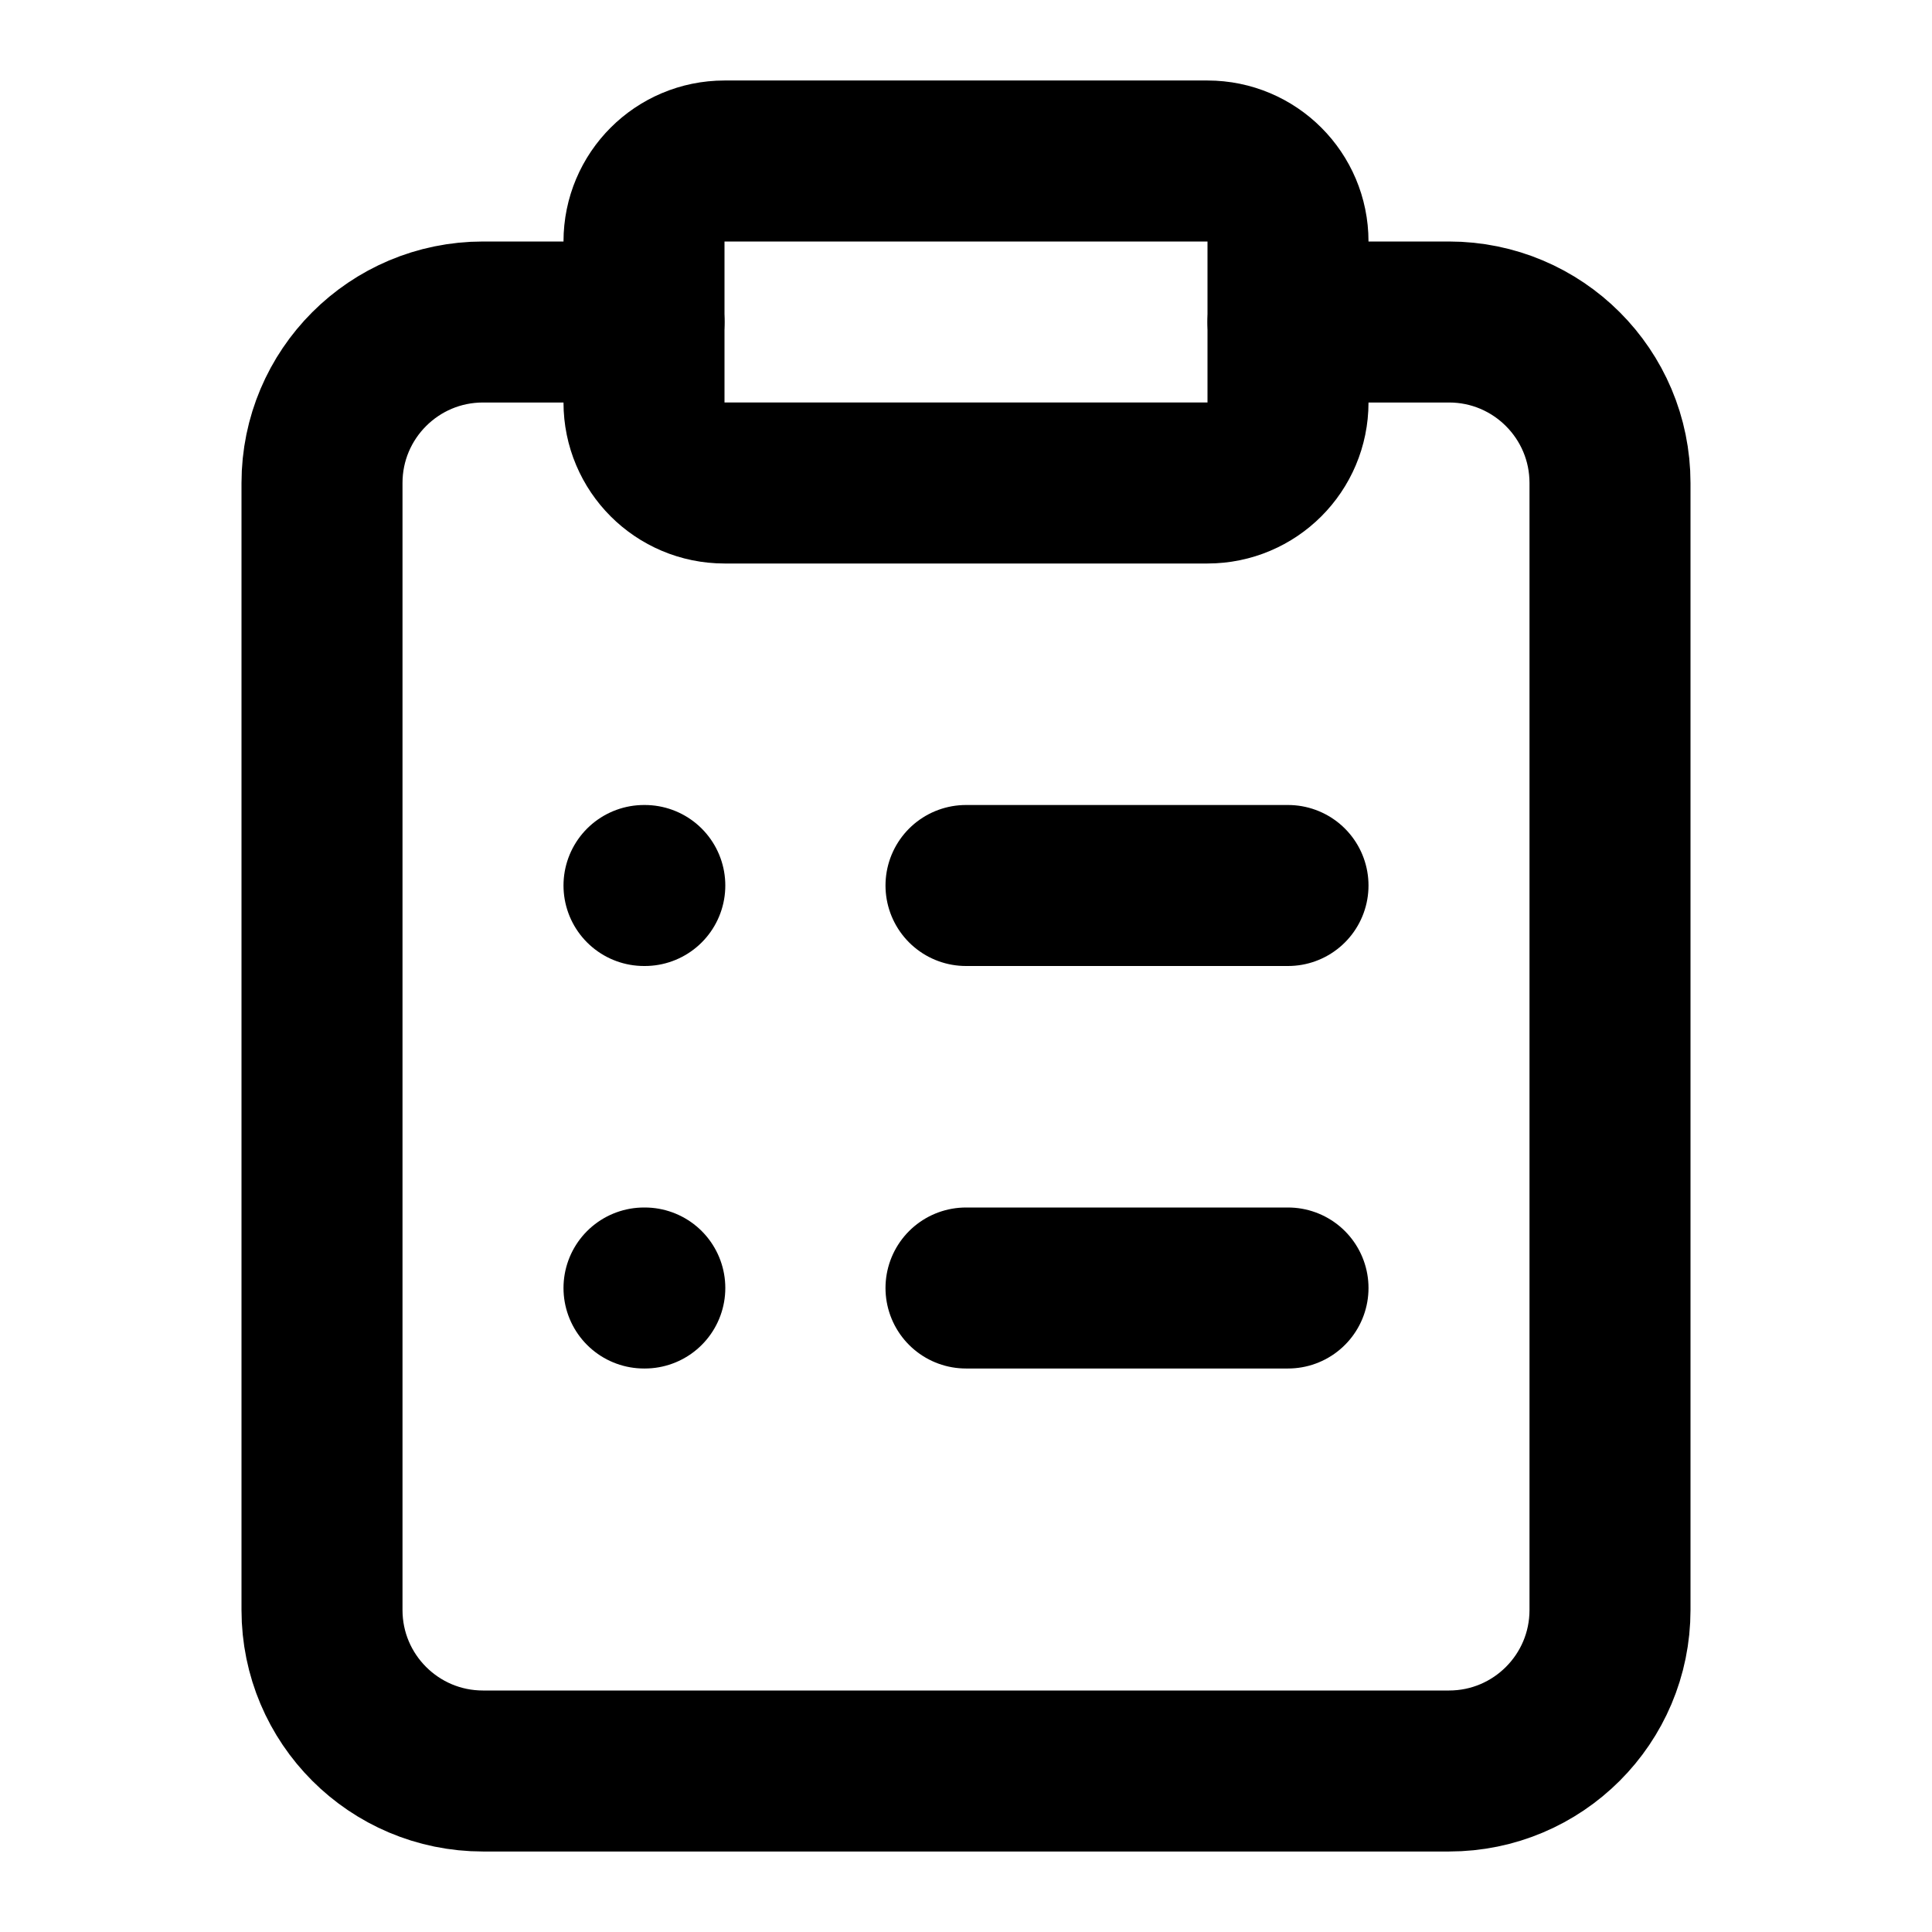
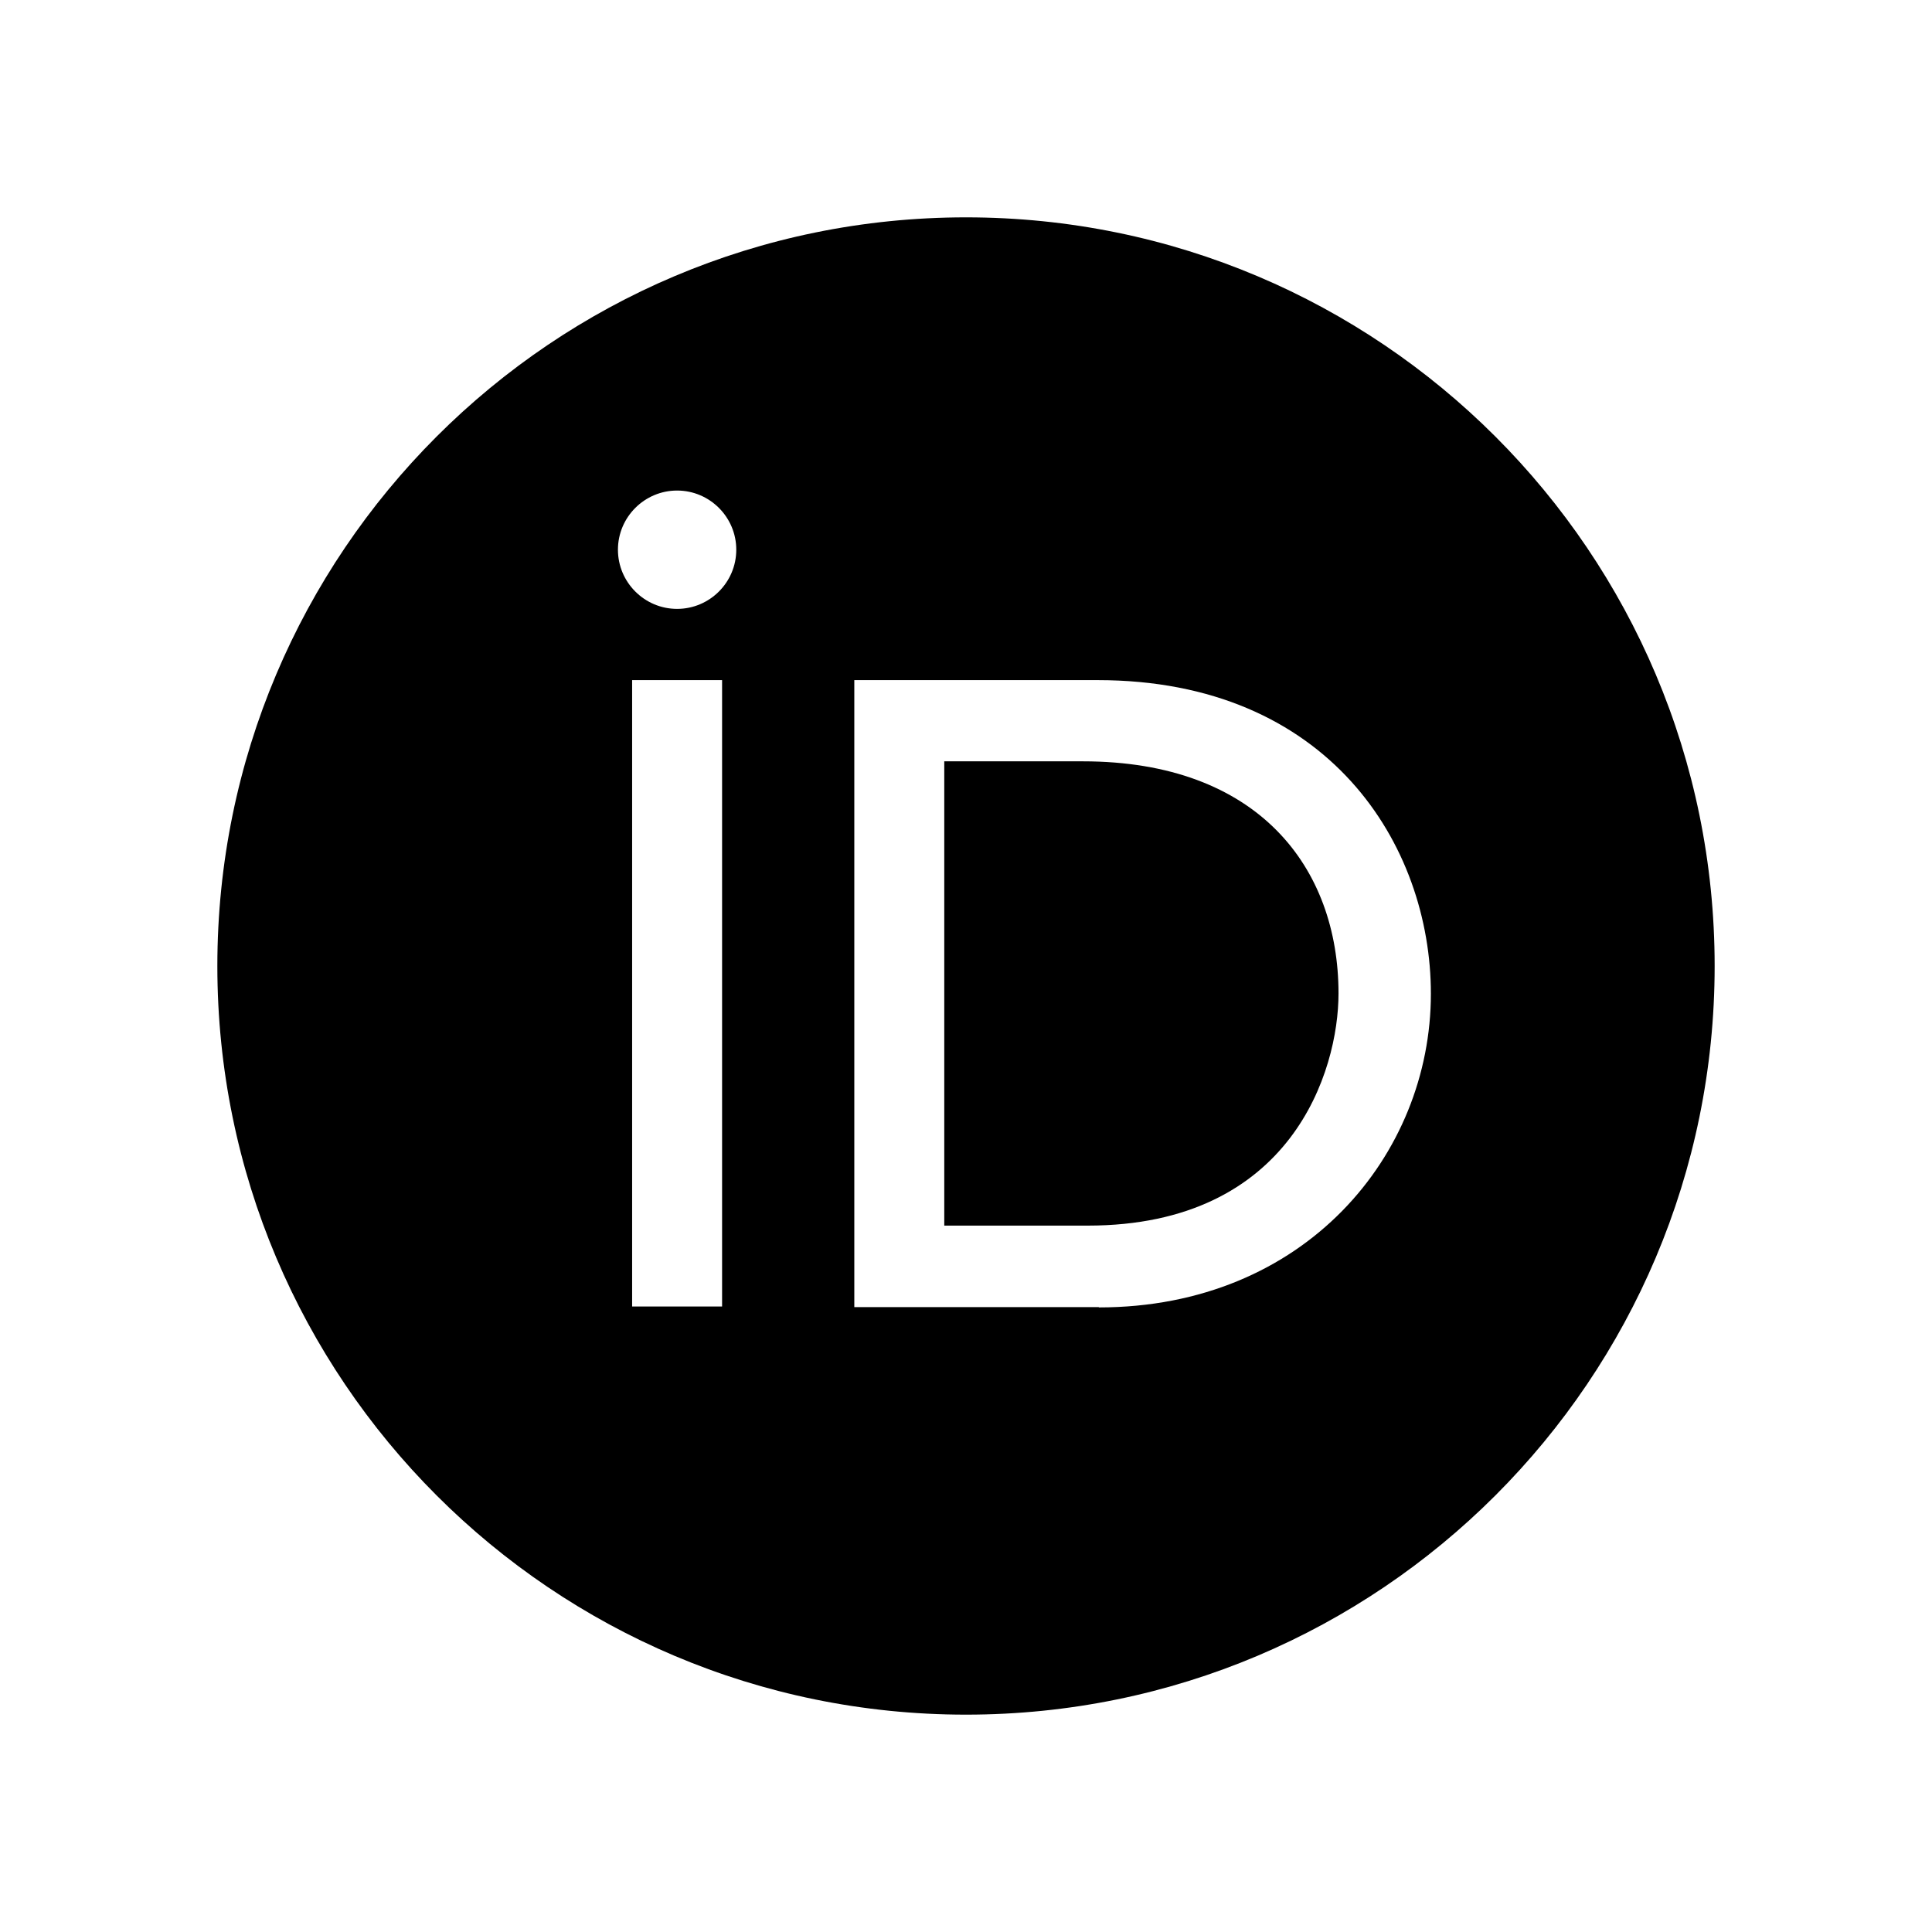
- <svg xmlns="http://www.w3.org/2000/svg" width="24" height="24" viewBox="0 0 24 24" fill="none" stroke="currentColor" stroke-width="2" stroke-linecap="round" stroke-linejoin="round">
-   <path d="M16 4h2a2 2 0 012 2v14a2 2 0 01-2 2H6a2 2 0 01-2-2V6a2 2 0 012-2h2" />
-   <rect x="8" y="2" width="8" height="4" rx="1" ry="1" />
-   <path d="M12 11h4" />
-   <path d="M12 16h4" />
-   <path d="M8 11h.01" />
-   <path d="M8 16h.01" />
+ <svg xmlns="http://www.w3.org/2000/svg" viewBox="0 0 640 640">
+   <path d="M358.7 252.2L312.8 252.2L312.8 406L360.3 406C427.9 406 443.4 354.7 443.4 329.1C443.4 287.5 416.9 252.2 358.7 252.2zM320 72C183 72 72 183 72 320C72 457 183 568 320 568C457 568 568 457 568 320C568 183 457 72 320 72zM239.2 432.8L209.4 432.8L209.4 225.3L239.2 225.3L239.2 432.8zM224.3 162.5C235.1 162.5 243.9 171.3 243.9 182.1C243.9 192.9 235.1 201.7 224.3 201.7C213.5 201.7 204.7 192.9 204.7 182.1C204.7 171.3 213.5 162.5 224.3 162.5zM364 433L283 433L283 225.3L363.6 225.3C440.3 225.3 474 280.1 474 329.2C474 382.5 432.3 433.1 364 433.1z" />
</svg>
